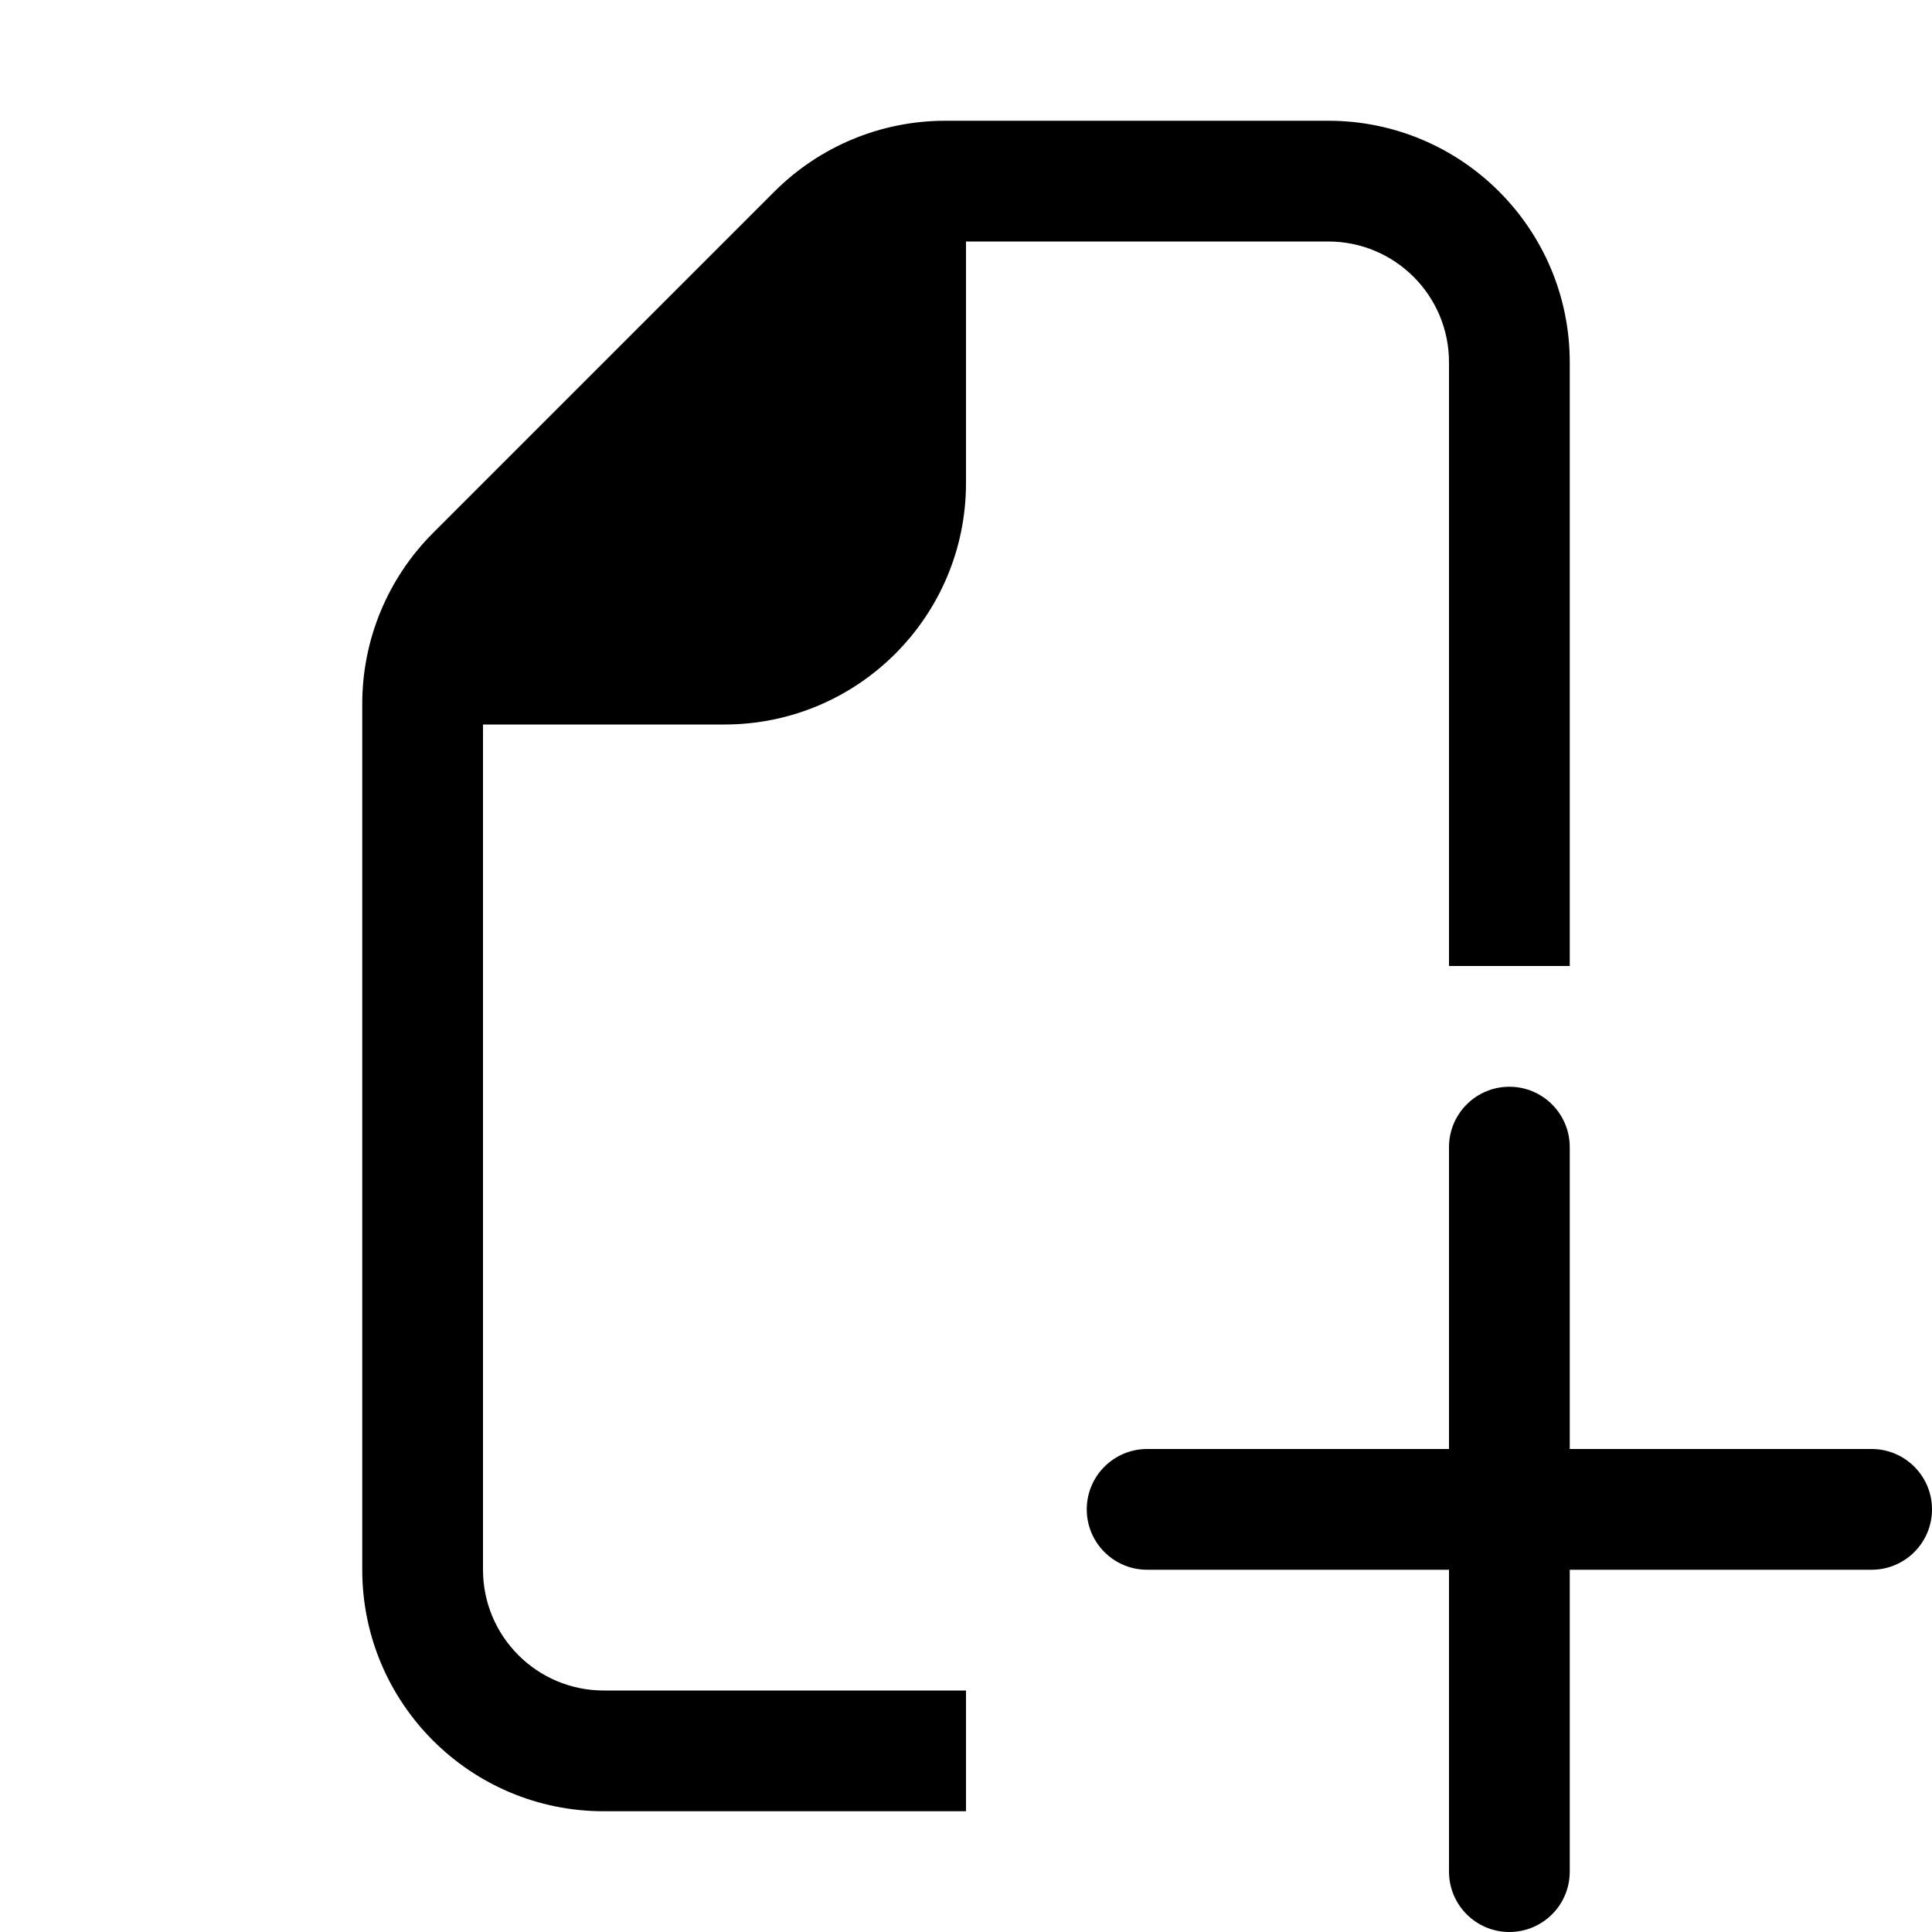
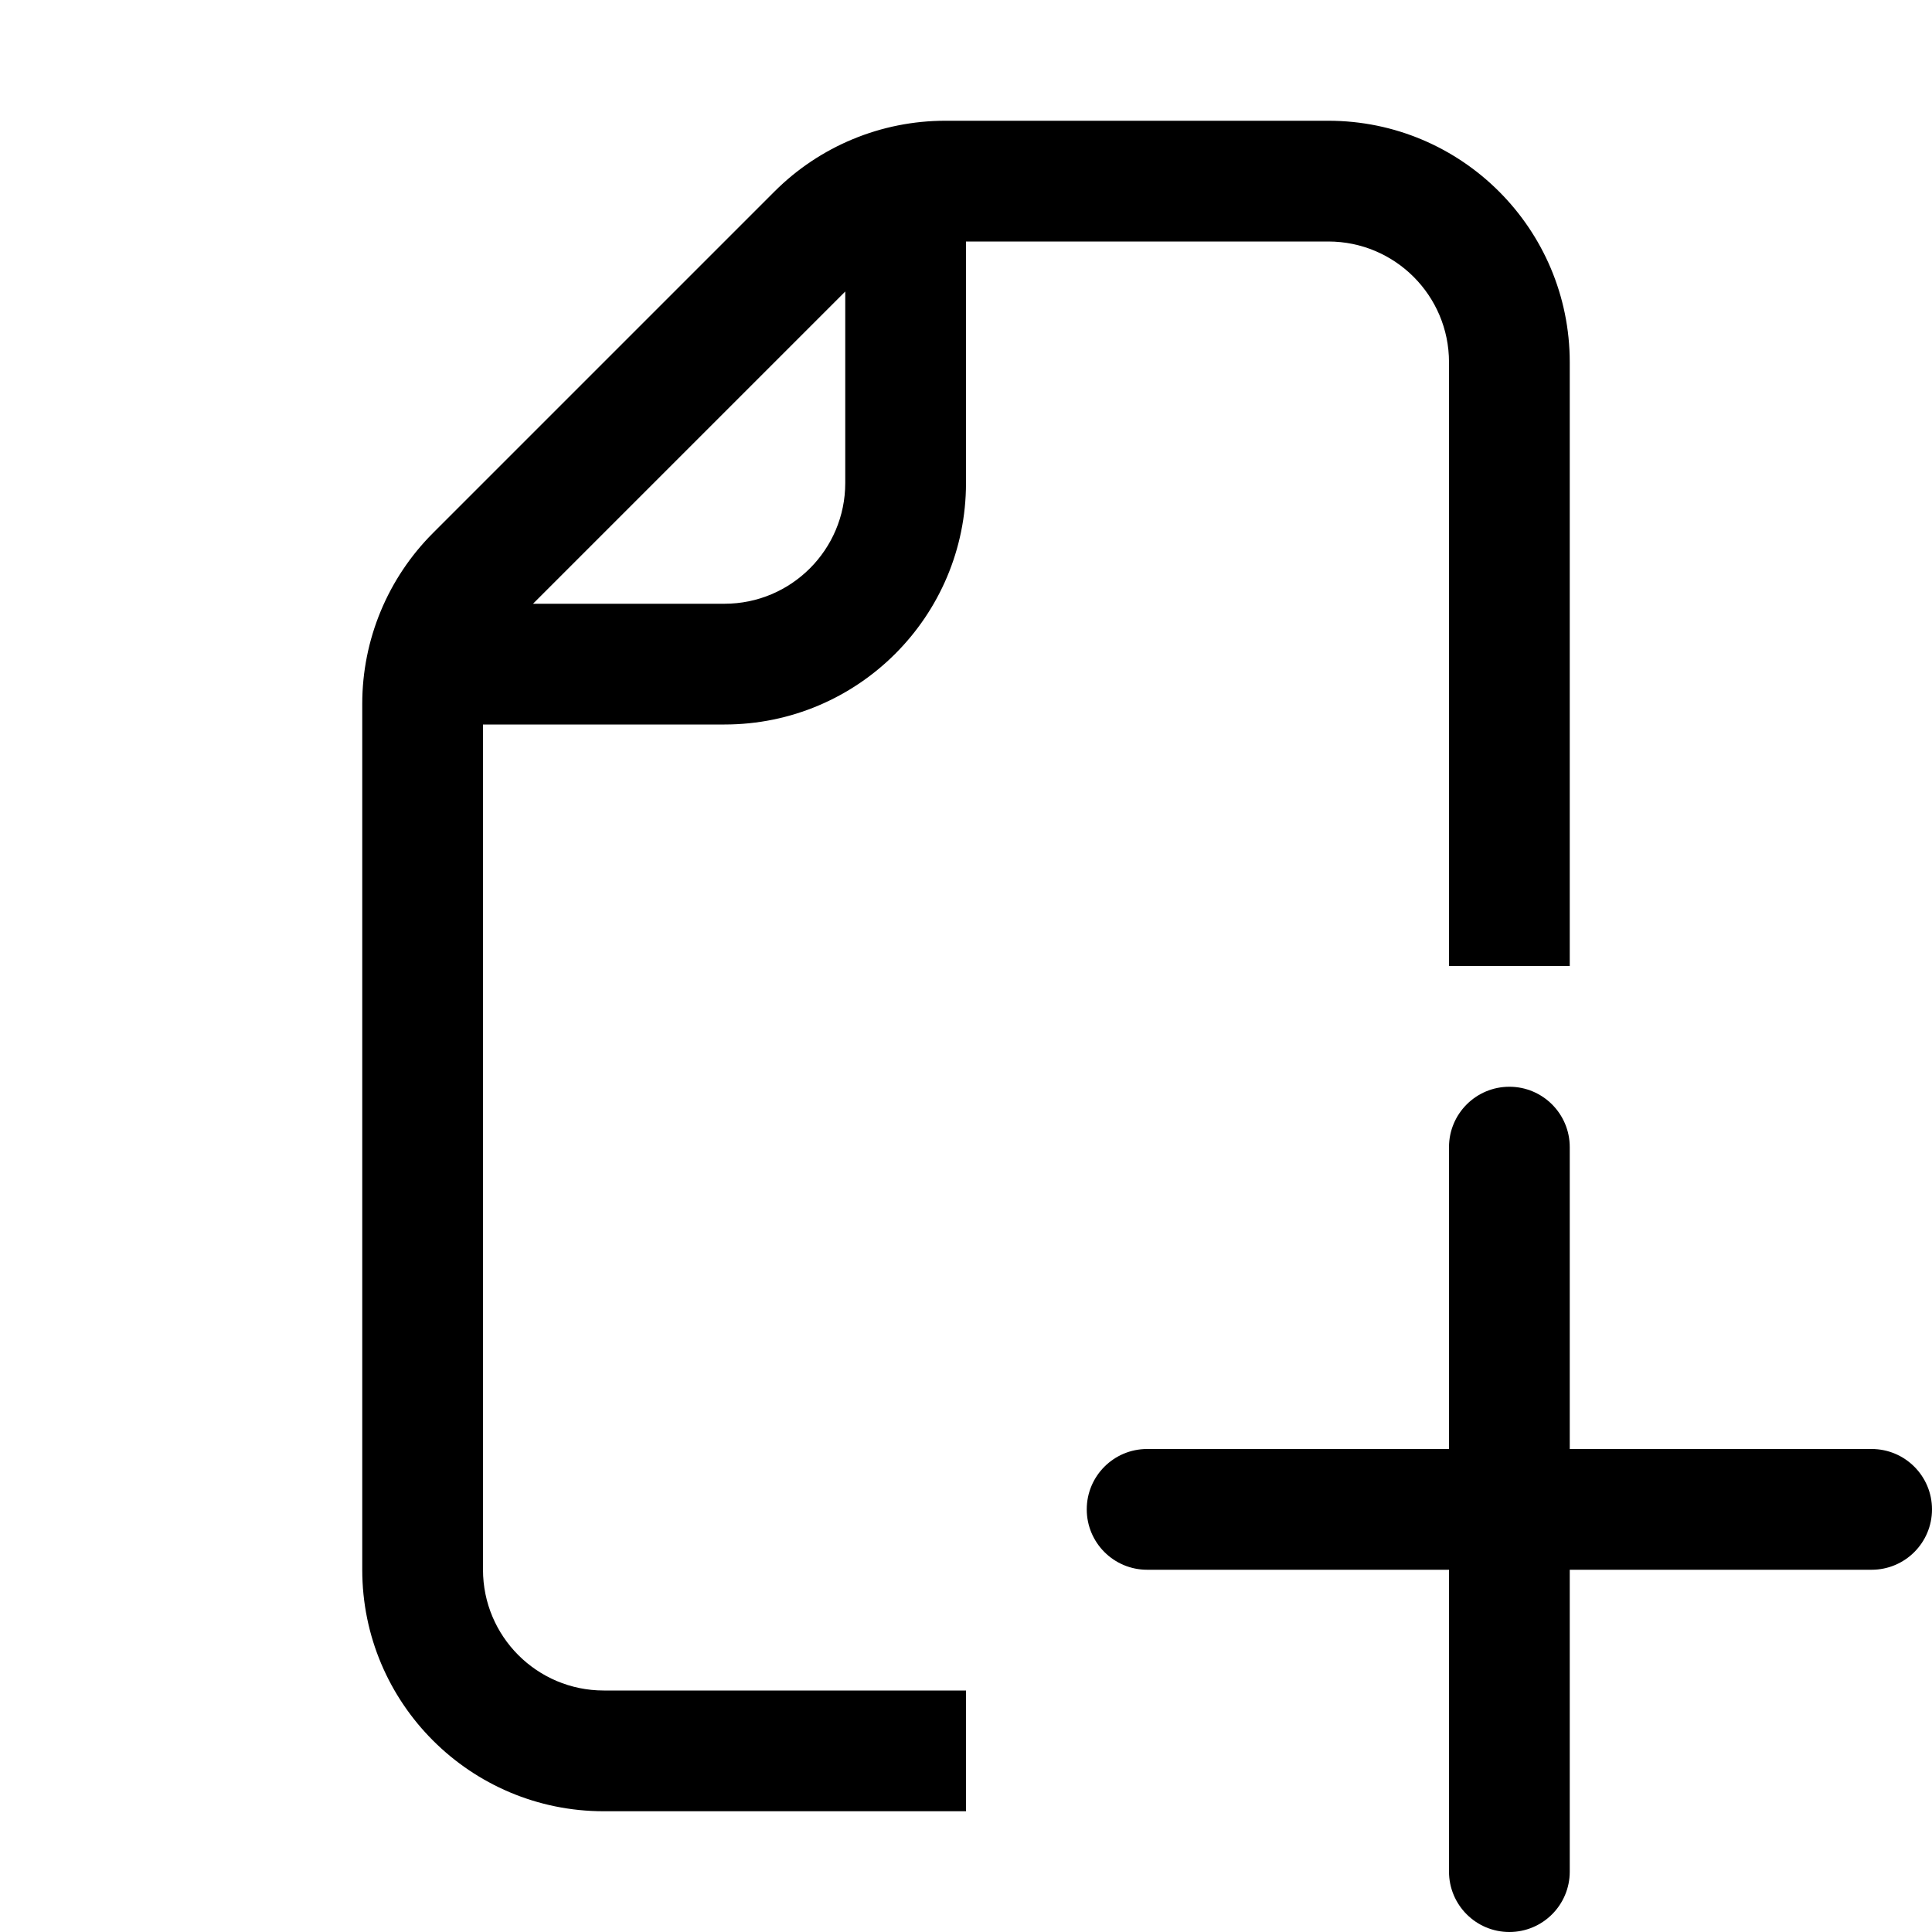
<svg xmlns="http://www.w3.org/2000/svg" width="1024px" height="1024px" viewBox="0 0 1024 1024">
  <path d="M 800 576 C 817.672 576 832 590.328 832 608 L 832 768 L 992 768 C 1009.672 768 1024 782.328 1024 800 C 1024 817.672 1009.672 832 992 832 L 832 832 L 832 992 C 832 1009.672 817.672 1024 800 1024 C 782.328 1024 768 1009.672 768 992 L 768 832 L 608 832 C 590.328 832 576 817.672 576 800 C 576 782.328 590.328 768 608 768 L 768 768 L 768 608 C 768 590.328 782.328 576 800 576 Z M 800 576 " />
-   <path d="M 192 832 L 192 373.02 C 192 339.07 205.484 306.516 229.492 282.508 L 410.508 101.492 C 434.516 77.484 467.07 64 501.02 64 L 704 64 C 774.695 64 832 121.309 832 192 L 832 512 L 768 512 L 768 192 C 768 156.652 739.348 128 704 128 L 512 128 L 512 256 C 512 326.691 454.691 384 384 384 L 256 384 L 256 832 C 256 867.348 284.652 896 320 896 L 512 896 L 512 960 L 320 960 C 249.309 960 192 902.695 192 832 Z M 282.508 320 L 448 154.508 L 448 256 C 448 291.348 419.348 320 384 320 Z M 282.508 320 " />
+   <path d="M 192,832 V 373.02 c 0,-33.949 13.484,-66.504 37.492,-90.512 L 410.508,101.492 C 434.516,77.484 467.07,64 501.02,64 H 704 c 70.695,0 128,57.309 128,128 V 512 H 768 V 192 c 0,-35.348 -28.652,-64 -64,-64 H 512 v 128 c 0,70.691 -57.309,128 -128,128 H 256 v 448 c 0,35.348 28.652,64 64,64 h 192 v 64 H 320 C 249.309,960 192,902.695 192,832 Z M 448,154.508 282.508,320 H 384 c 35.348,0 64,-28.652 64,-64 z" />
</svg>
